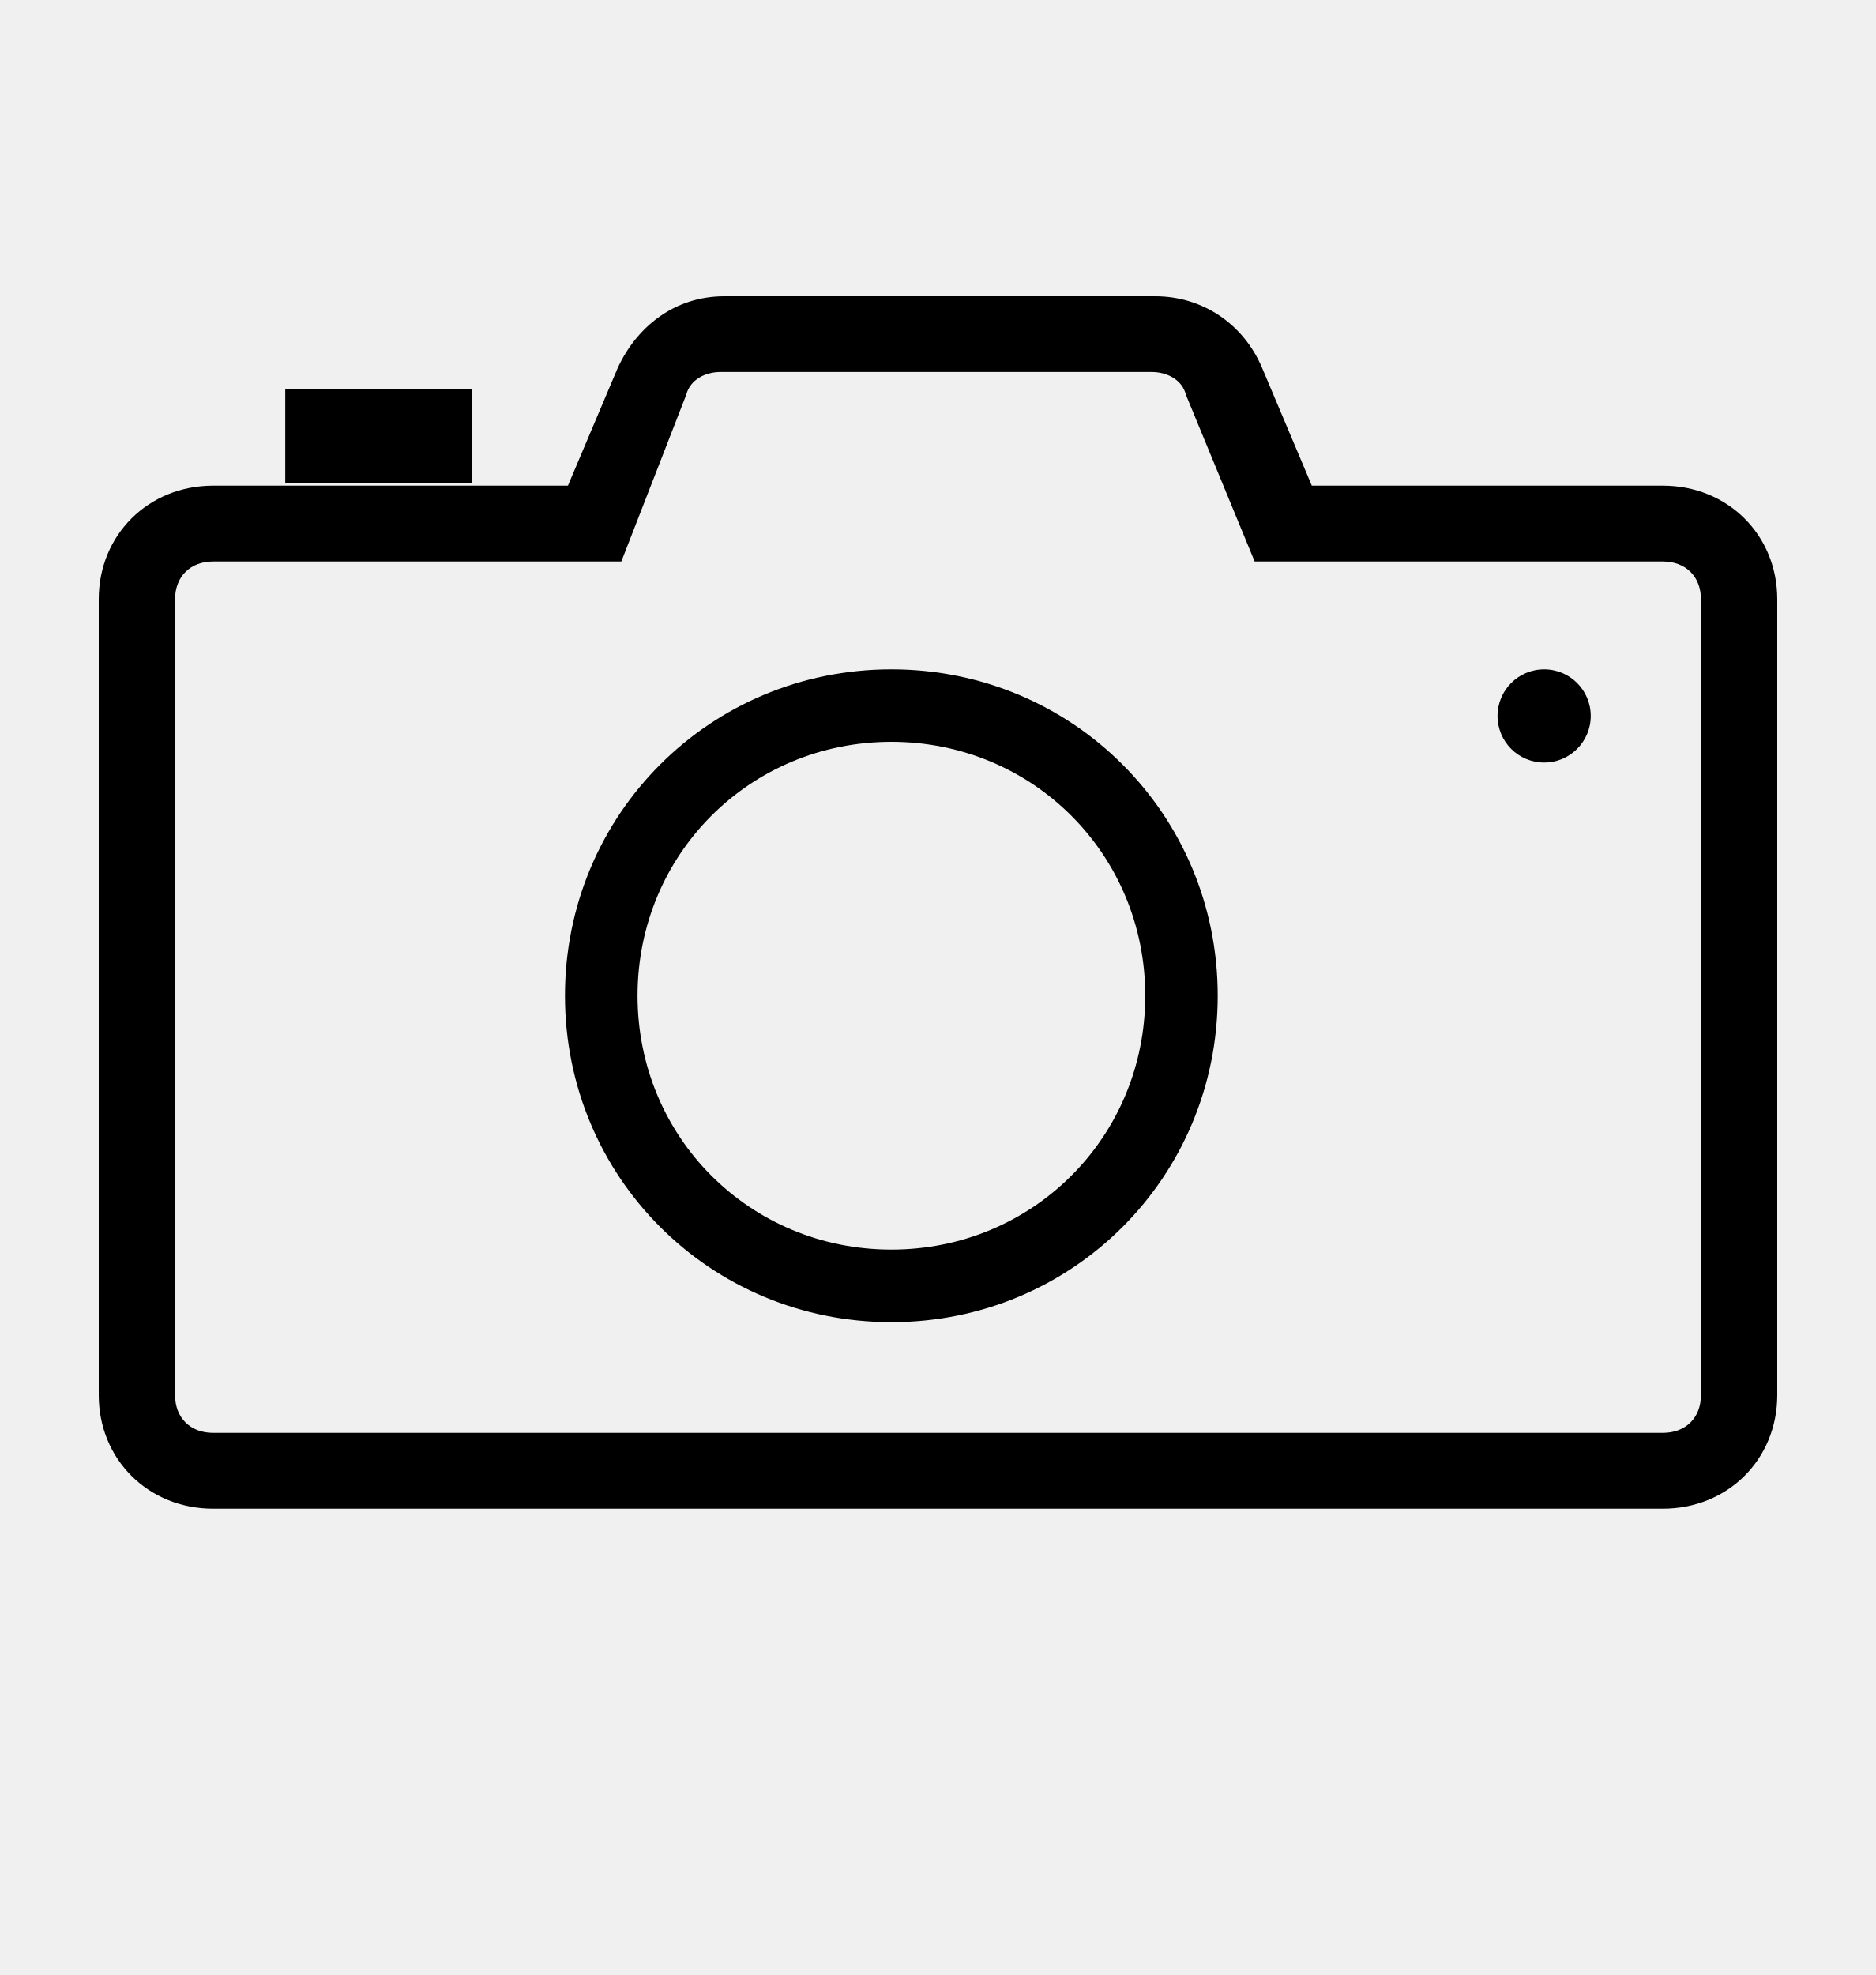
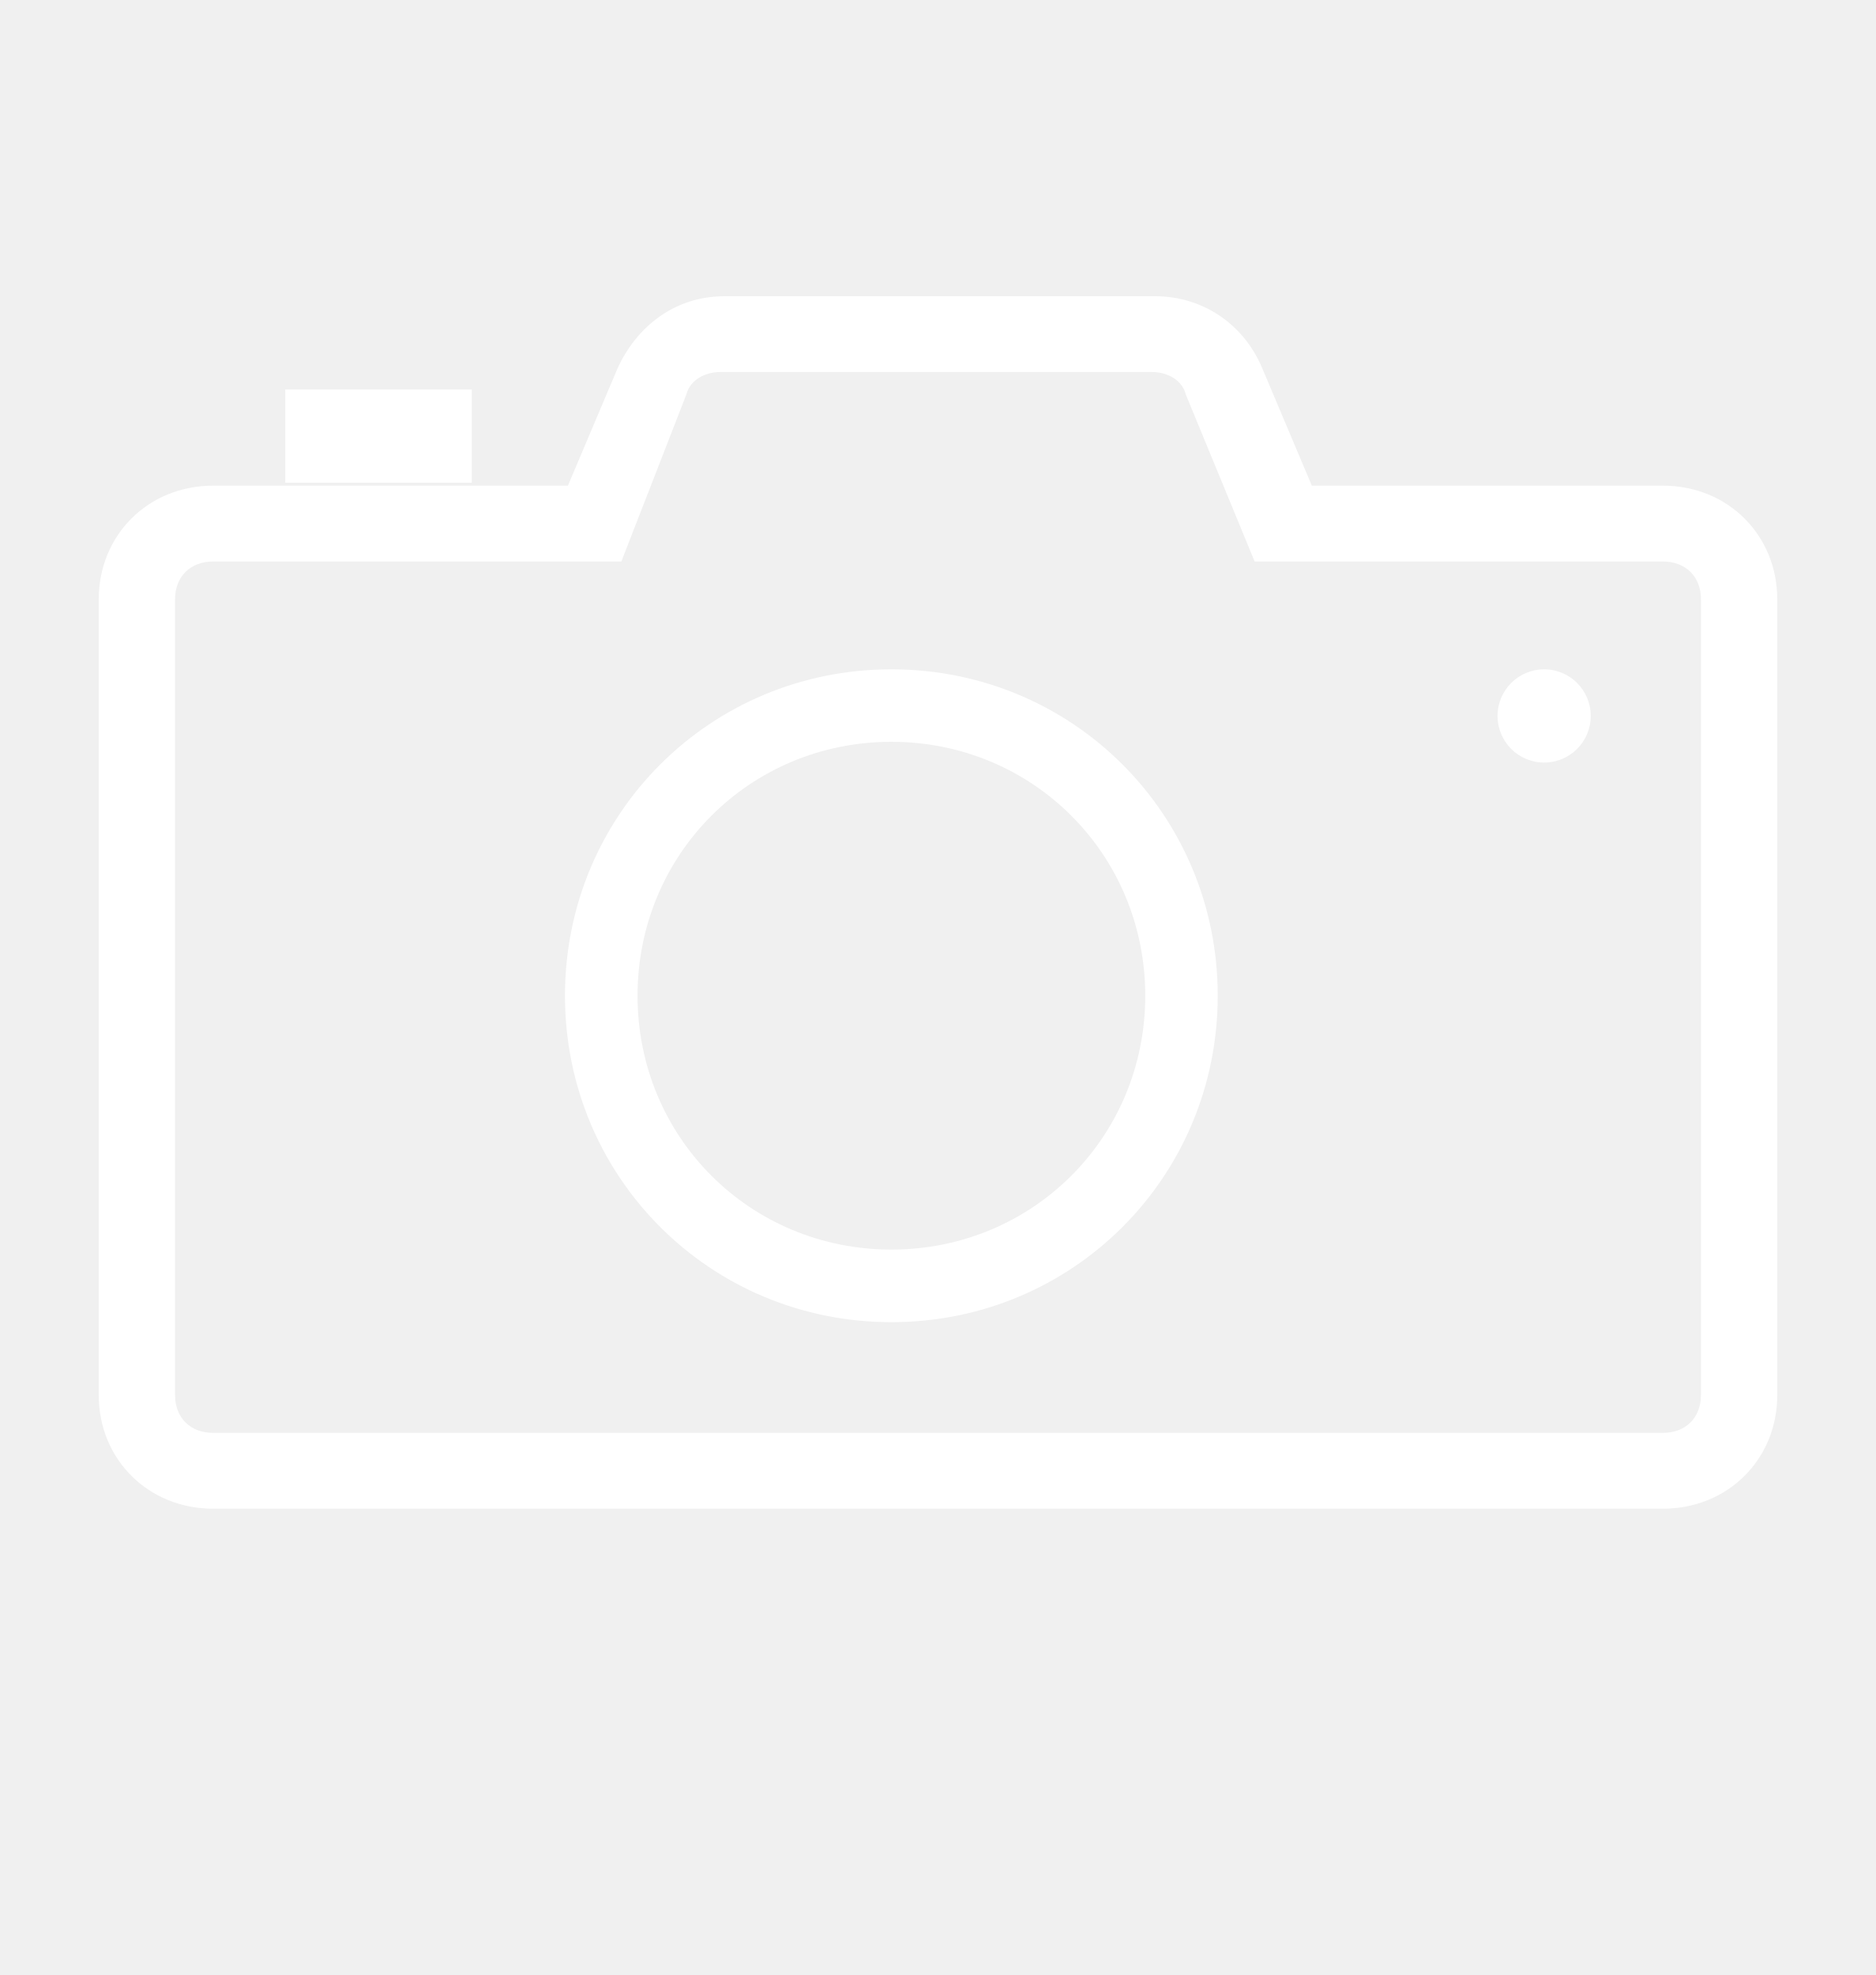
<svg xmlns="http://www.w3.org/2000/svg" width="19px" height="20px" viewBox="0 0 19 20" version="1.1">
  <defs />
  <g id="Galleries" stroke="none" stroke-width="1" fill="none" fill-rule="evenodd">
-     <g id="EXIF-Copy" transform="translate(-7, -9)" fill="#000000">
+     <g id="EXIF-Copy" transform="translate(-7, -9)" fill="#FFFFFF">
      <g id="noun_119953" transform="translate(8, 12)">
        <path d="M15.841,12.278 L1.159,12.278 C0.502,12.278 0,11.779 0,11.127 L0,3.069 C0,2.417 0.502,1.918 1.159,1.918 L4.752,1.918 L5.255,0.729 C5.448,0.307 5.834,0 6.336,0 L10.702,0 C11.166,0 11.591,0.269 11.784,0.729 L12.286,1.918 L15.841,1.918 C16.498,1.918 17,2.417 17,3.069 L17,11.127 C17,11.779 16.498,12.278 15.841,12.278 L15.841,12.278 Z M1.159,2.686 C0.927,2.686 0.773,2.839 0.773,3.069 L0.773,11.127 C0.773,11.357 0.927,11.51 1.159,11.51 L15.841,11.51 C16.073,11.51 16.227,11.357 16.227,11.127 L16.227,3.069 C16.227,2.839 16.073,2.686 15.841,2.686 L11.707,2.686 L11.011,0.998 C10.973,0.844 10.818,0.767 10.664,0.767 L6.298,0.767 C6.143,0.767 5.989,0.844 5.95,0.998 L5.293,2.686 L1.159,2.686 L1.159,2.686 Z" id="Shape" />
        <path d="M8.028,10.389 C6.191,10.389 4.722,8.92 4.722,7.083 C4.722,5.247 6.191,3.778 8.028,3.778 C9.864,3.778 11.333,5.247 11.333,7.083 C11.333,8.92 9.864,10.389 8.028,10.389 L8.028,10.389 Z M8.028,4.512 C6.595,4.512 5.457,5.651 5.457,7.083 C5.457,8.516 6.595,9.654 8.028,9.654 C9.46,9.654 10.599,8.516 10.599,7.083 C10.599,5.651 9.46,4.512 8.028,4.512 L8.028,4.512 Z" id="Shape" />
        <rect id="Rectangle-path" x="1.889" y="0.944" width="1.889" height="0.944" />
        <ellipse id="Oval" cx="14.639" cy="4.25" rx="0.472" ry="0.472" />
      </g>
    </g>
  </g>
</svg>
